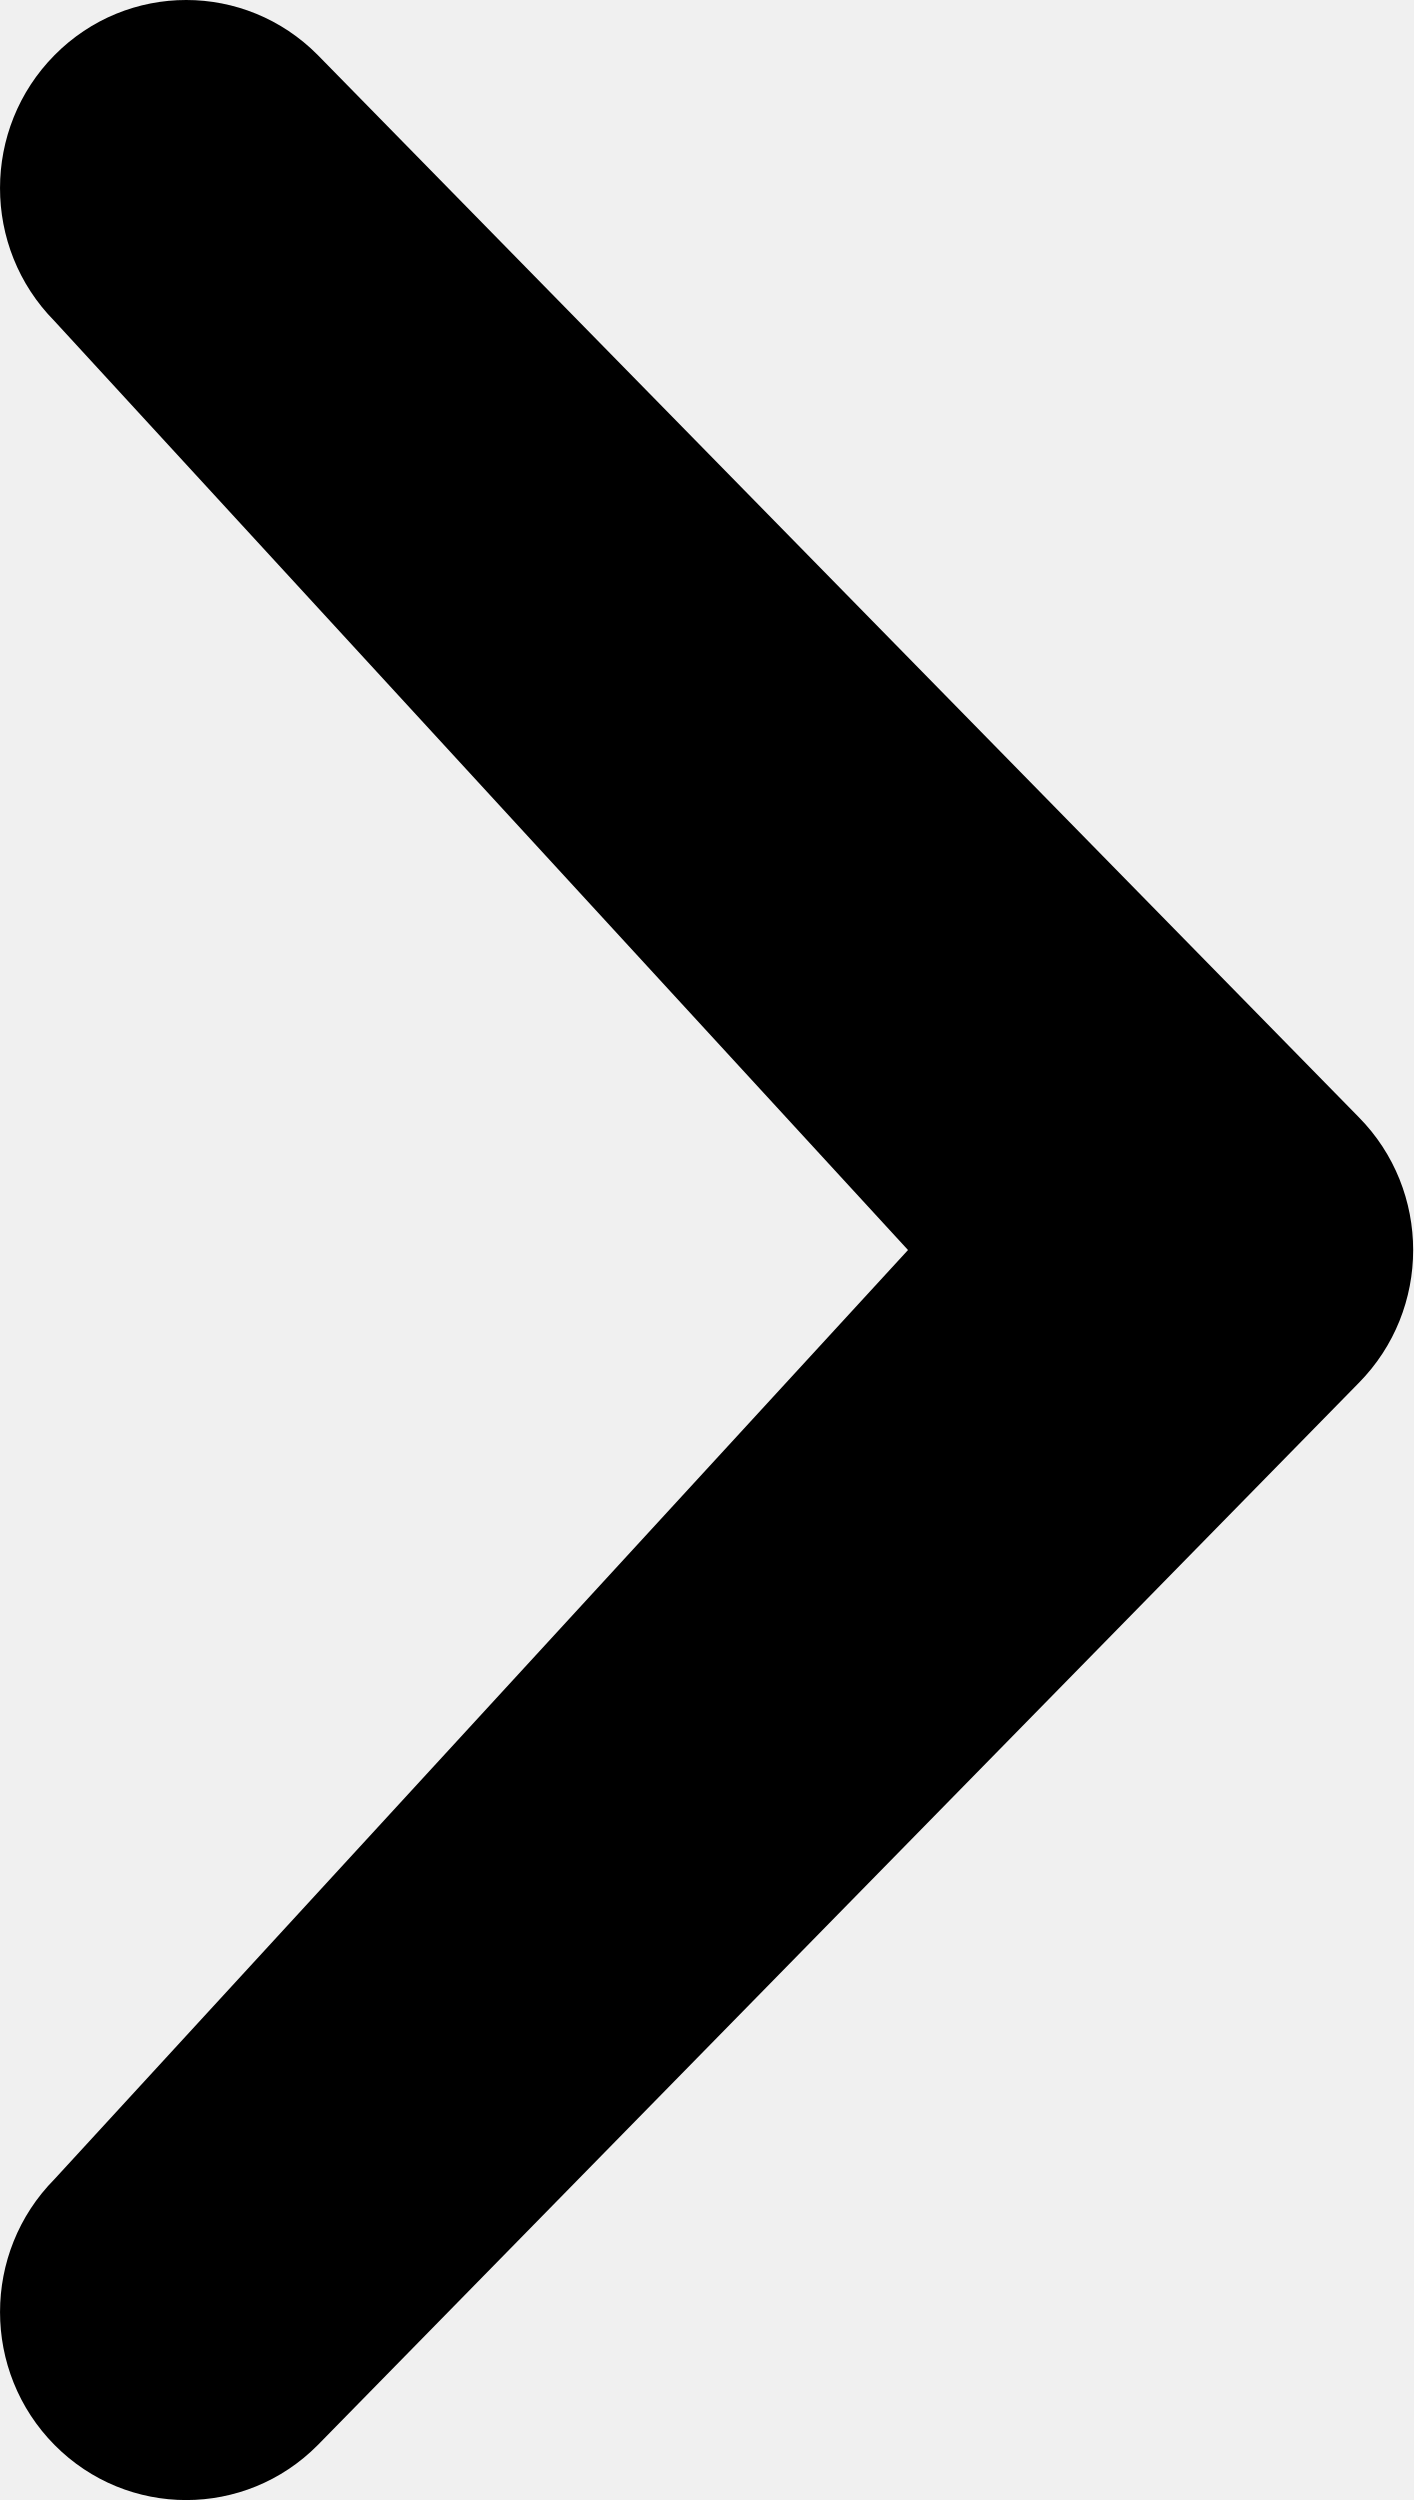
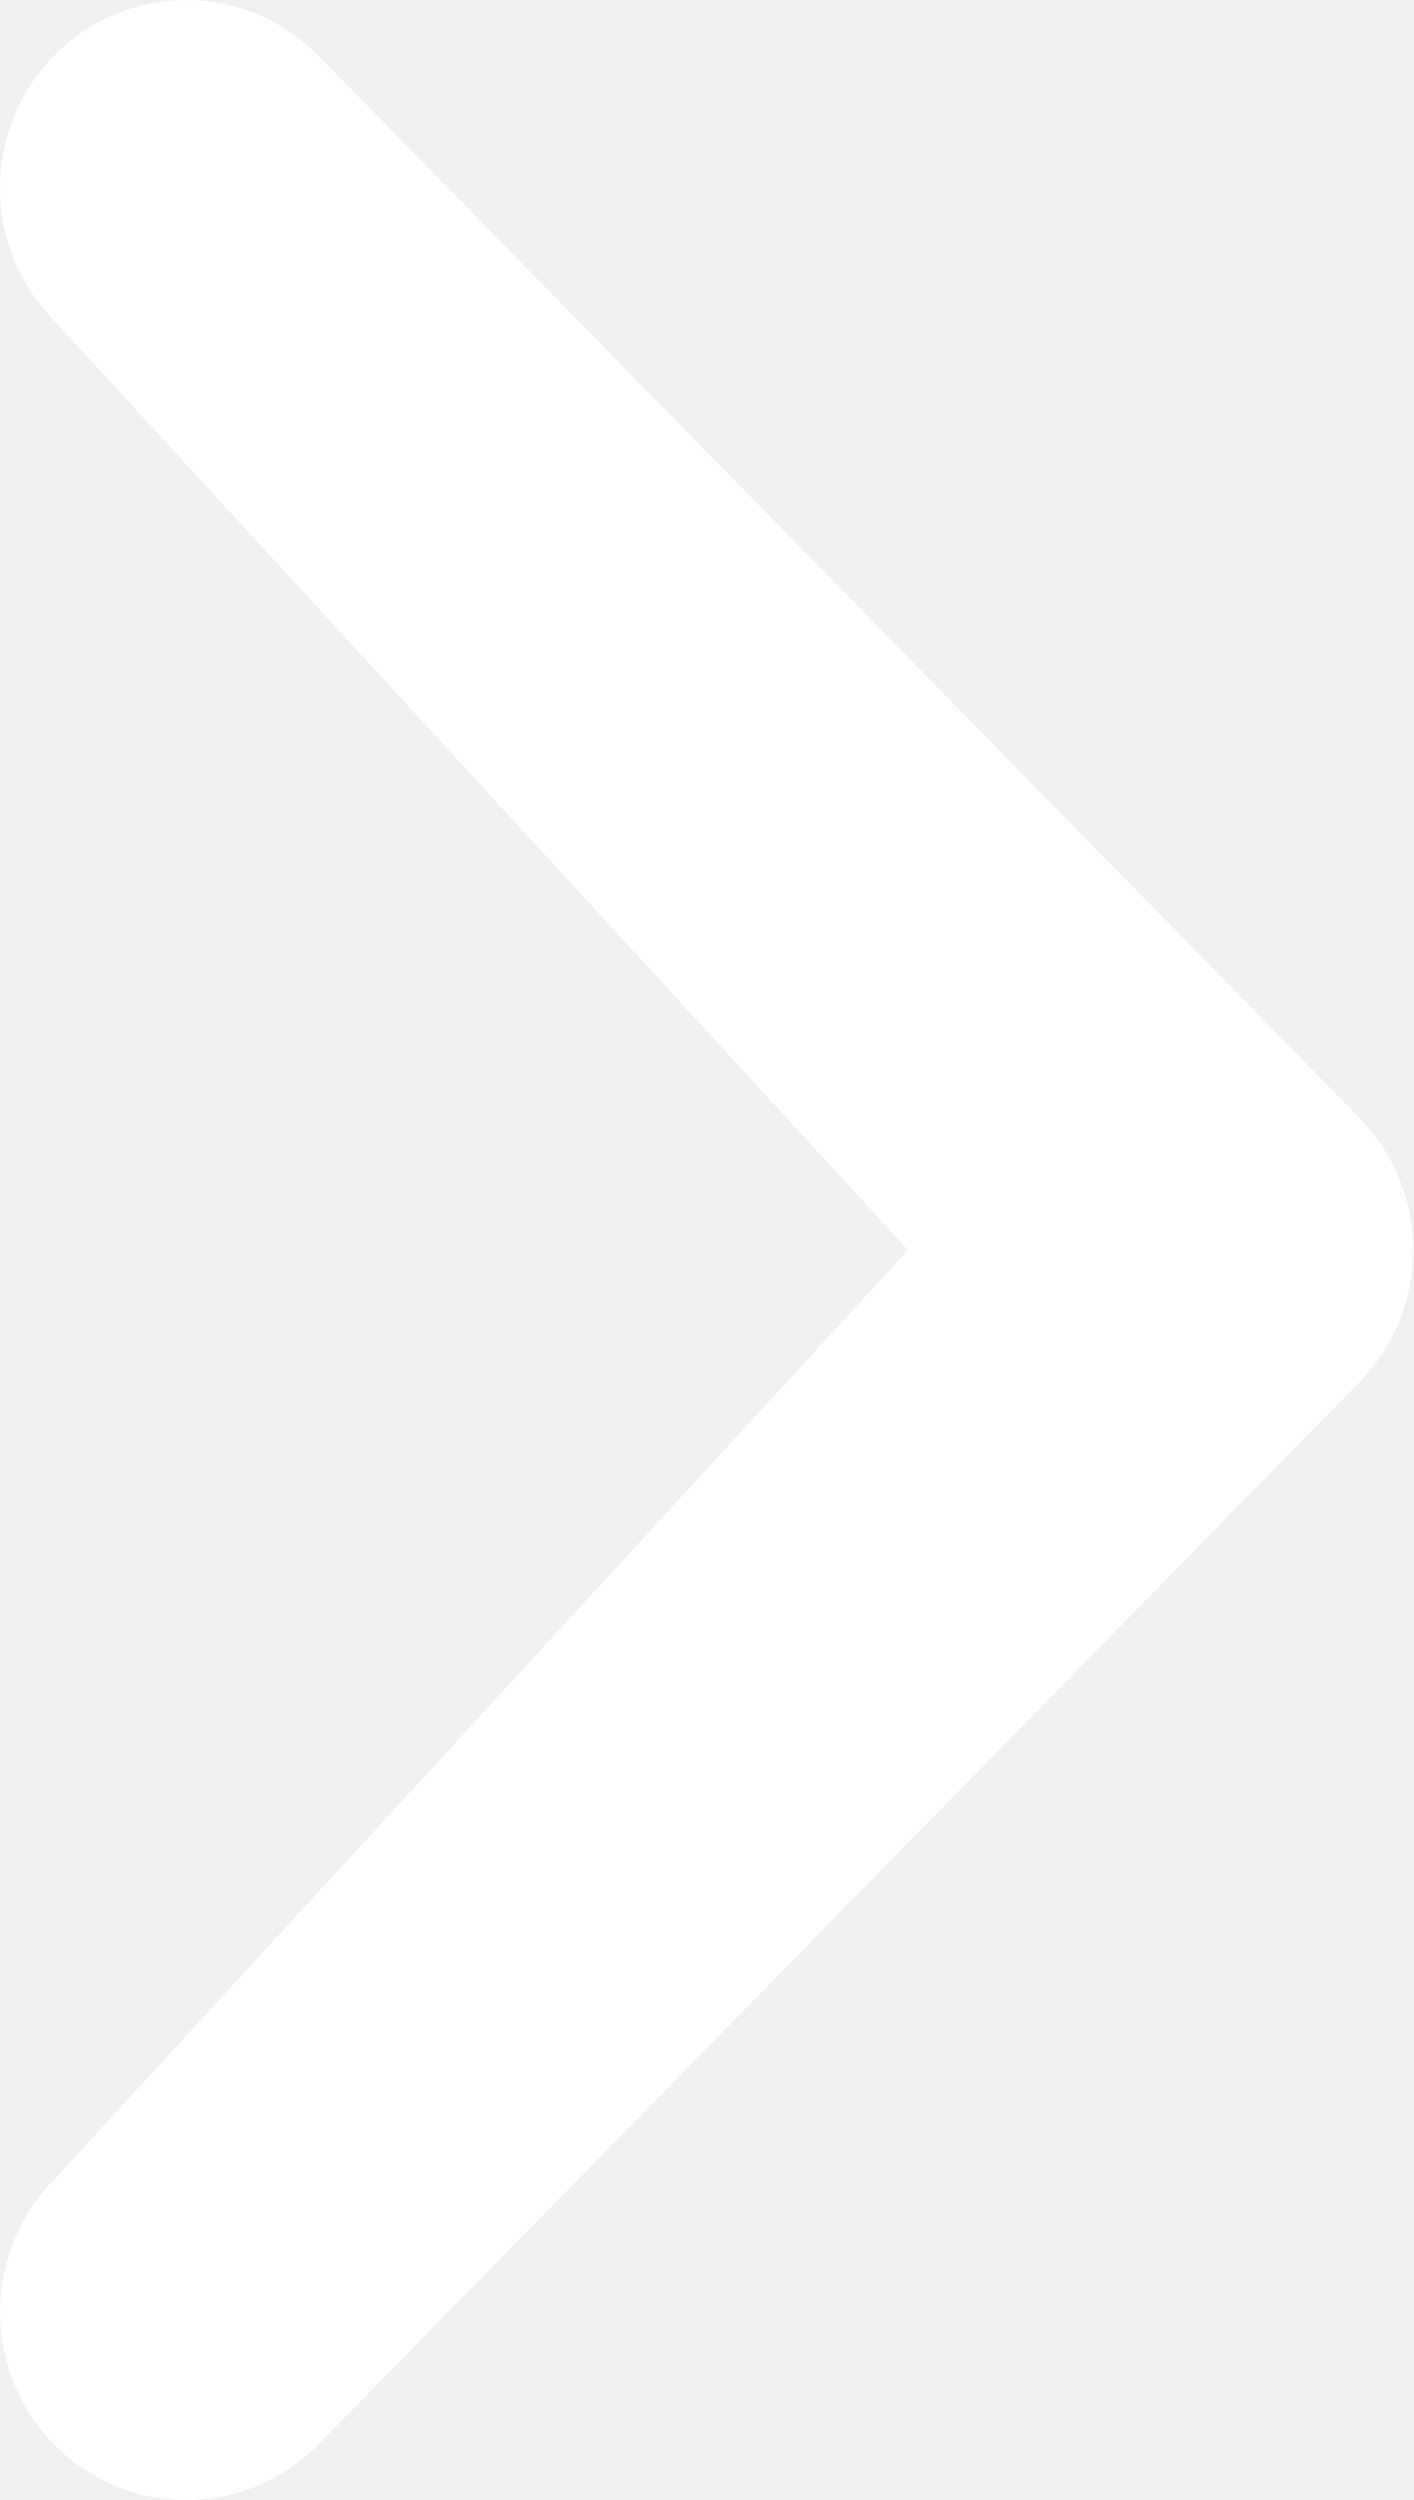
- <svg xmlns="http://www.w3.org/2000/svg" height="45.999px" id="Capa_1" style="enable-background:new 0 0 26.001 45.999;" version="1.1" viewBox="0 0 26.001 45.999" width="26.001px" xml:space="preserve">
+ <svg xmlns="http://www.w3.org/2000/svg" height="45.999px" fill="#fff" id="Capa_1" style="enable-background:new 0 0 26.001 45.999;" version="1.1" viewBox="0 0 26.001 45.999" width="26.001px" xml:space="preserve">
  <path d="M1.004,40.094c-1.338,1.352-1.338,3.541,0,4.893c1.336,1.35,3.506,1.352,4.844,0l19.15-19.539  c1.338-1.352,1.338-3.543,0-4.895L5.848,1.014c-1.338-1.352-3.506-1.352-4.844,0s-1.338,3.541-0.002,4.893L16.707,23L1.004,40.094z" />
  <g />
  <g />
  <g />
  <g />
  <g />
  <g />
  <g />
  <g />
  <g />
  <g />
  <g />
  <g />
  <g />
  <g />
  <g />
</svg>
